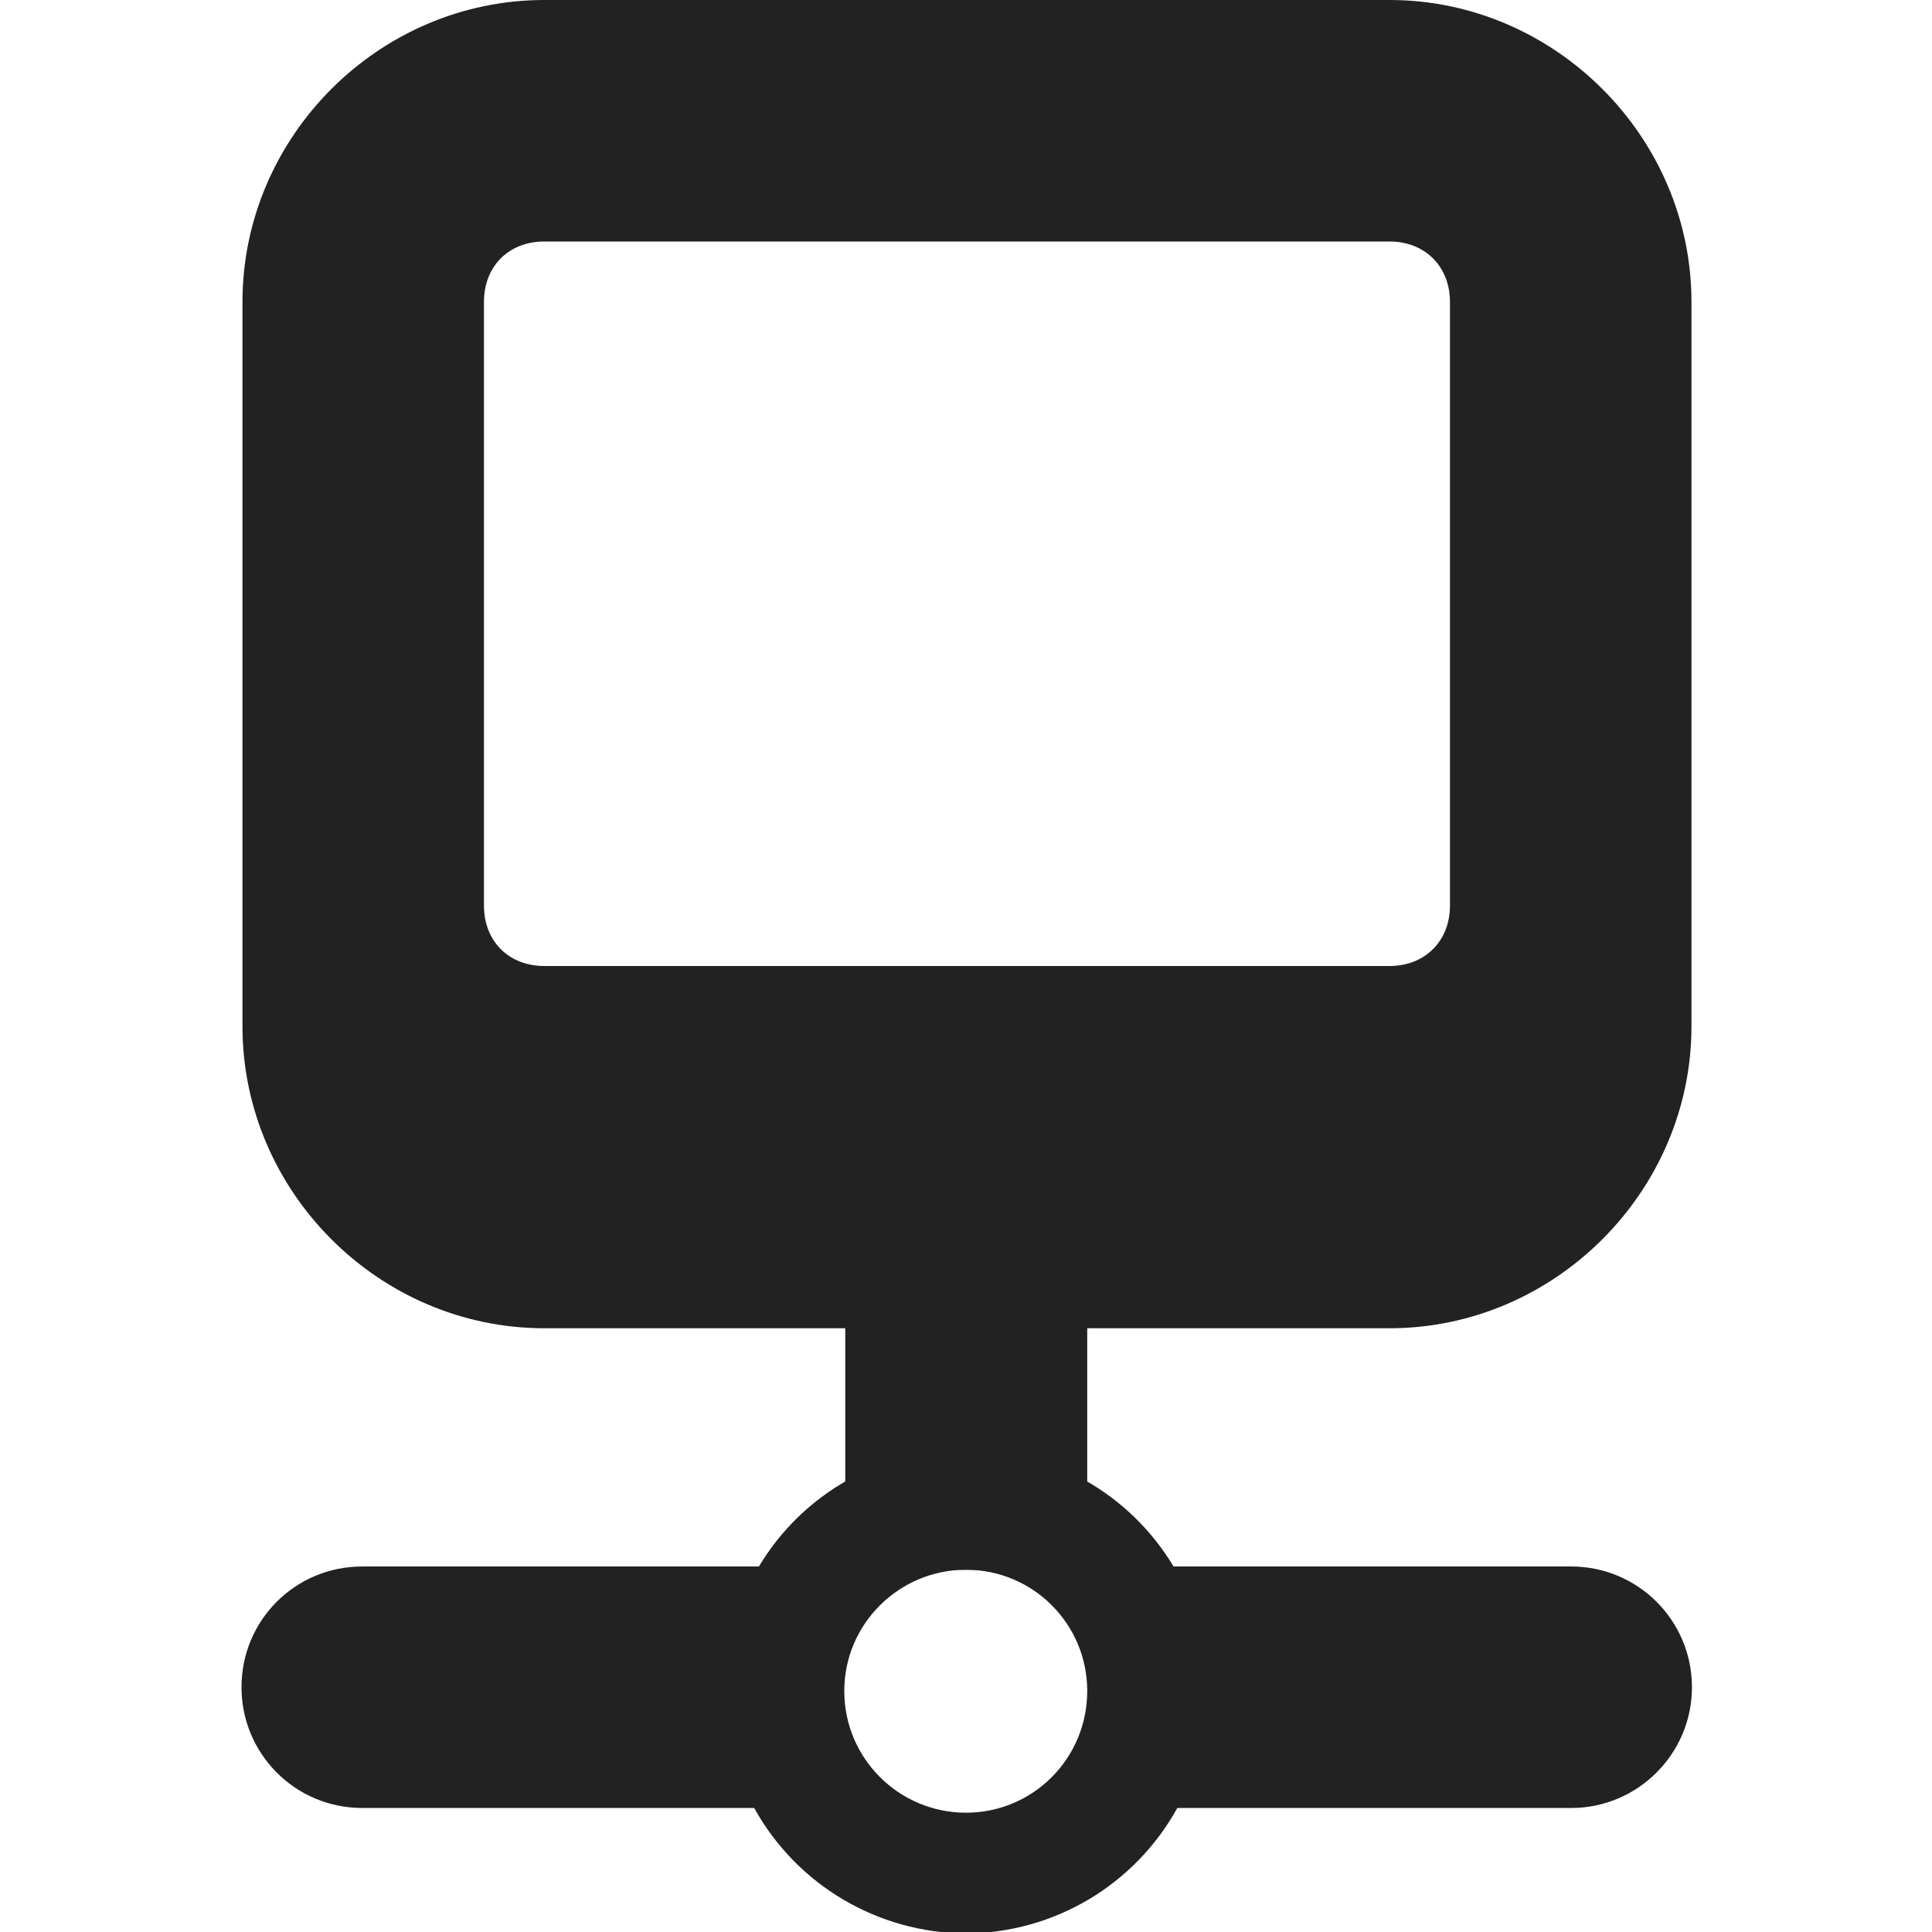
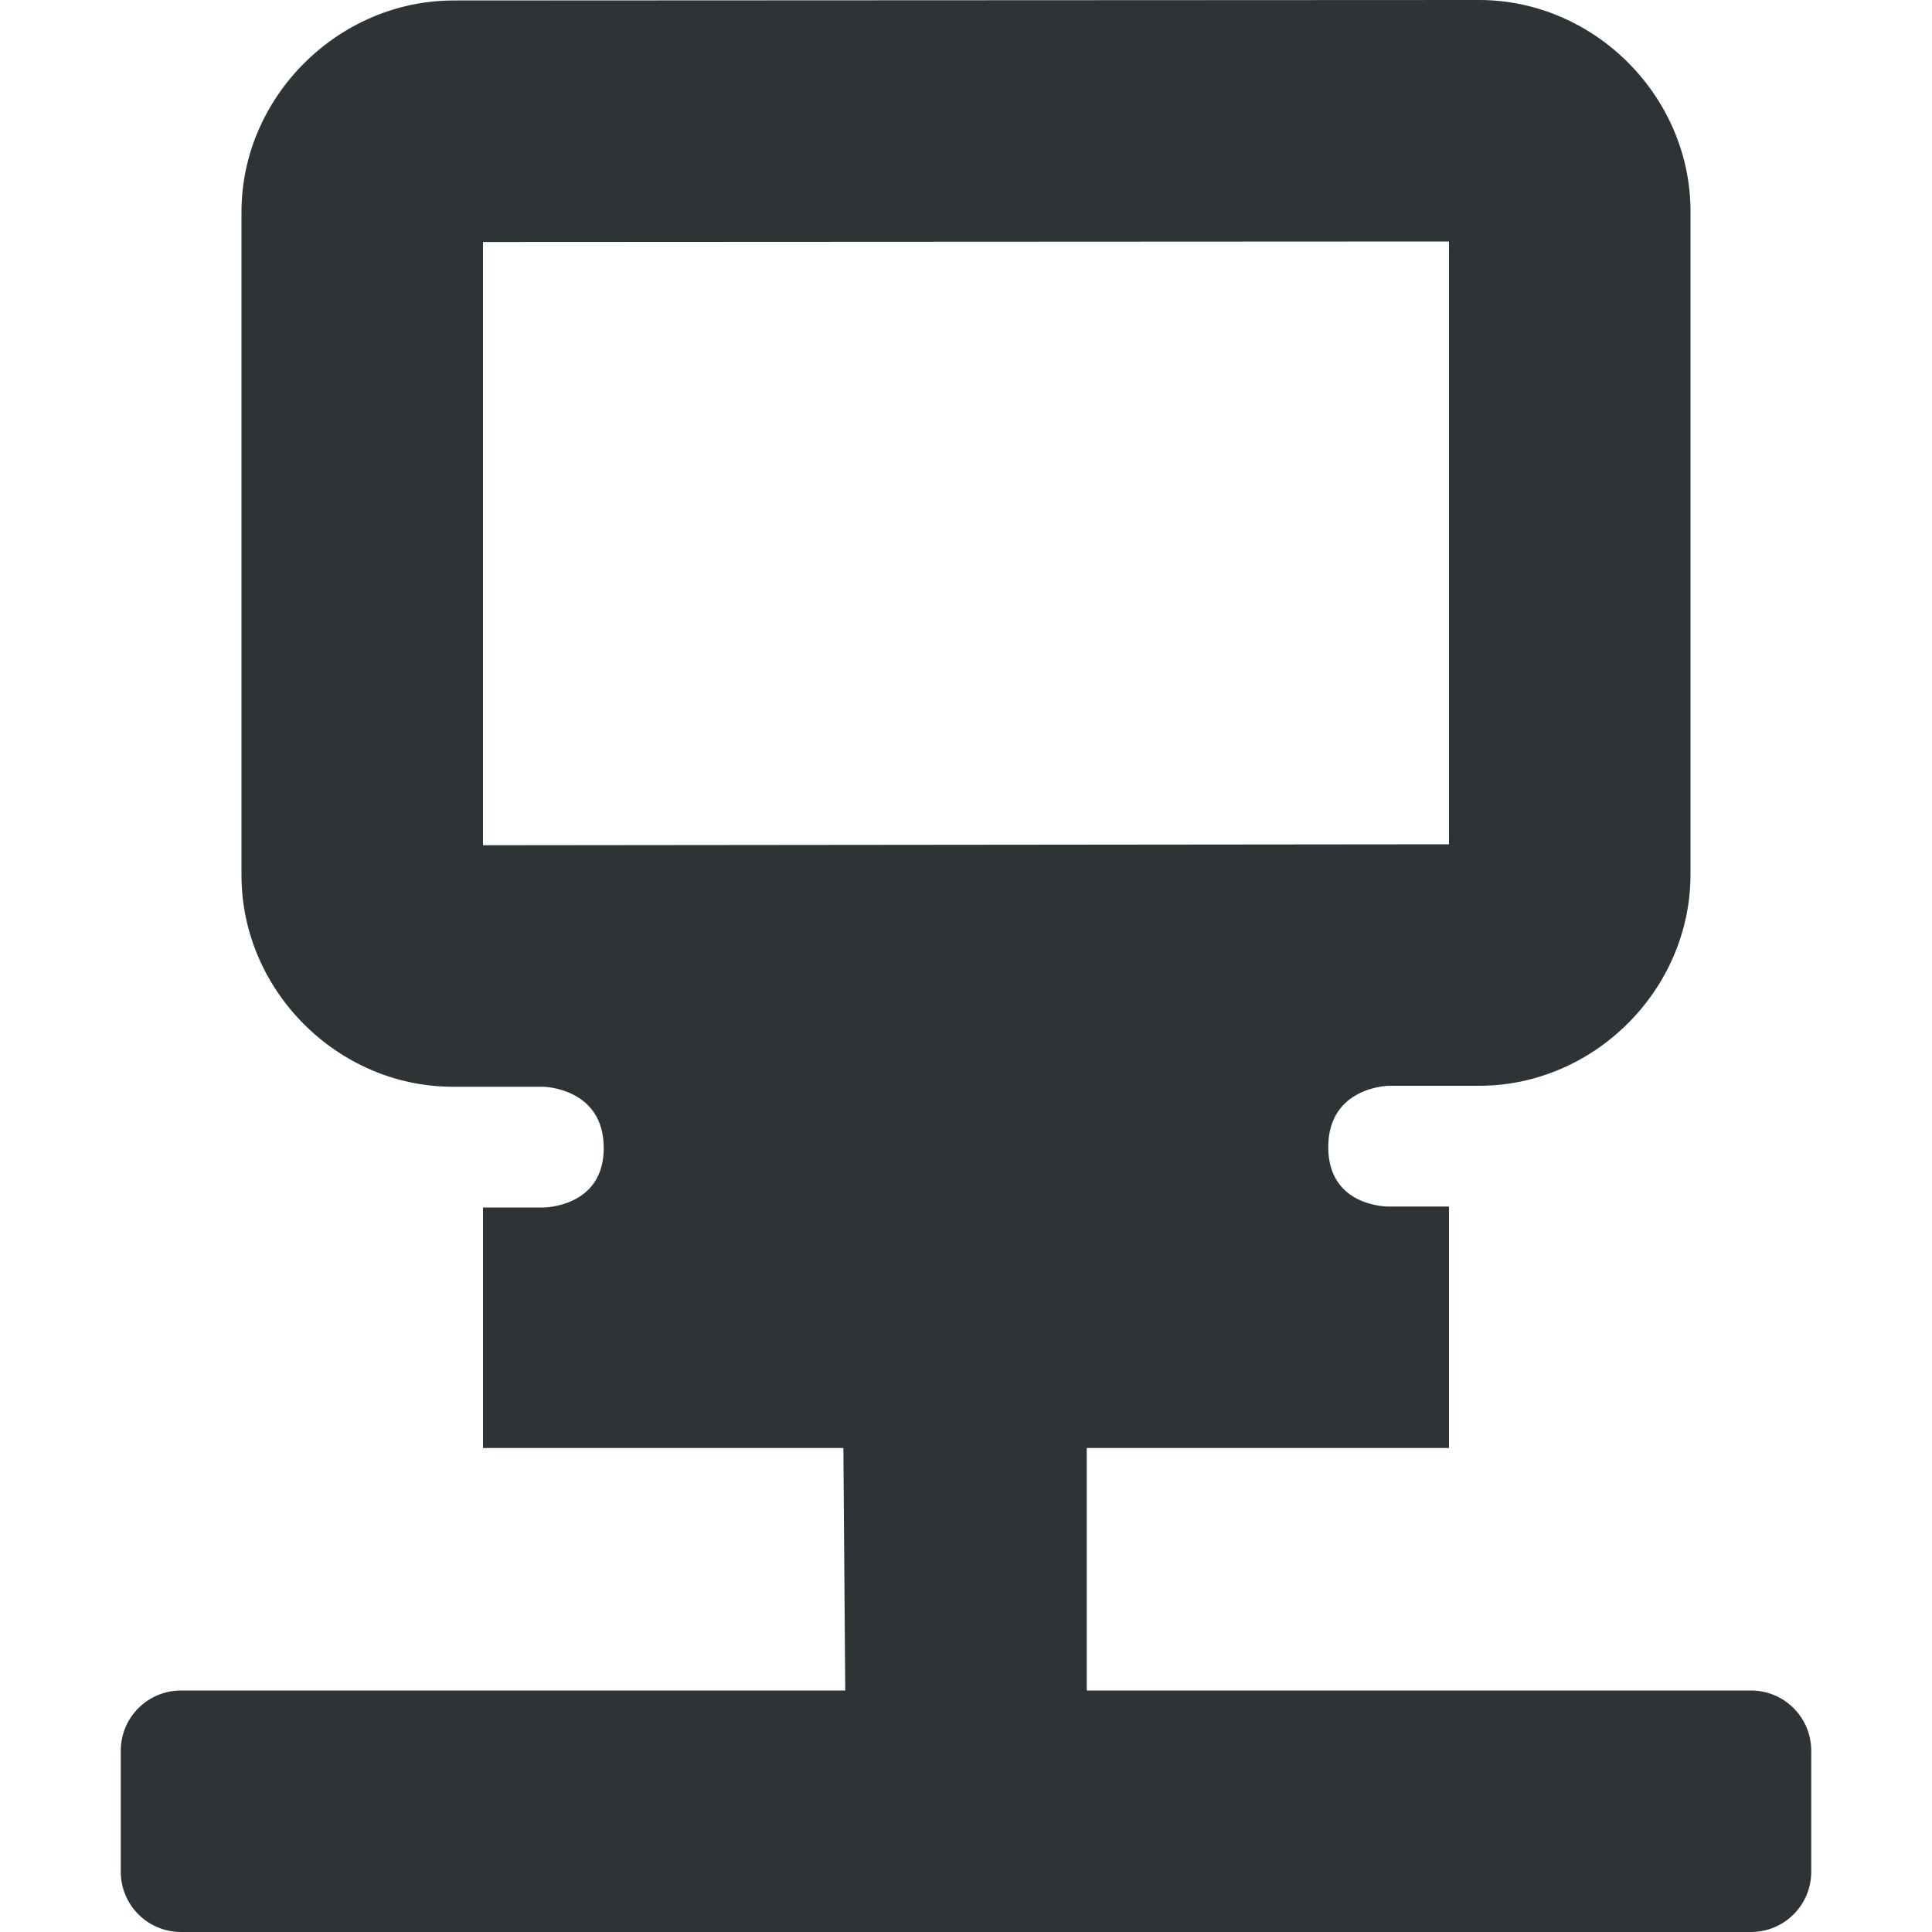
<svg xmlns="http://www.w3.org/2000/svg" height="16px" viewBox="0 0 16 16" width="16px">
-   <g fill="#222222">
-     <path d="m 8 12 c -0.703 0 -1.355 0.371 -1.715 0.973 h -3.285 c -0.555 0 -1 0.445 -1 1 c 0 0.551 0.445 1 1 1 h 3.246 c 0.352 0.637 1.023 1.035 1.754 1.039 c 0.73 -0.004 1.398 -0.402 1.75 -1.039 h 3.262 c 0.551 0 1 -0.449 1 -1 c 0 -0.555 -0.449 -1 -1 -1 h -3.293 c -0.363 -0.605 -1.016 -0.973 -1.719 -0.973 z m 0 1 c 0.555 0 1.004 0.449 1.004 1.004 c 0 0.559 -0.449 1.008 -1.004 1.008 s -1.008 -0.449 -1.008 -1.008 c 0 -0.555 0.453 -1.004 1.008 -1.004 z m 0 0" />
-     <path d="m 7 10 h 2.004 v 3 h -2.004 z m 0 0" />
-     <path d="m 4.508 0 c -1.371 0 -2.5 1.133 -2.5 2.5 v 6 c 0 1.367 1.129 2.5 2.5 2.5 h 7 c 1.367 0 2.5 -1.133 2.5 -2.5 v -6 c 0 -1.367 -1.133 -2.5 -2.5 -2.5 z m 0 2 h 7 c 0.293 0 0.5 0.207 0.5 0.5 v 5 c 0 0.293 -0.207 0.5 -0.5 0.5 h -7 c -0.297 0 -0.5 -0.207 -0.5 -0.5 v -5 c 0 -0.293 0.203 -0.5 0.5 -0.5 z m 0 0" />
+   <g fill="#2e3436">
+     <path d="m 3.75 0.004 c -0.953 0.004 -1.75 0.801 -1.75 1.75 v 5.496 c 0 0.953 0.797 1.75 1.75 1.75 h 0.75 s 0.5 0.008 0.5 0.508 c 0 0.492 -0.5 0.492 -0.5 0.492 h -0.5 v 1.992 h 8 v -2 h -0.5 s -0.5 0.008 -0.5 -0.492 s 0.5 -0.508 0.5 -0.508 h 0.75 c 0.953 0 1.75 -0.797 1.75 -1.75 v -5.492 c 0 -0.953 -0.797 -1.75 -1.75 -1.75 z m 0.25 2 l 8 -0.004 v 4.992 l -8 0.008 z m 0 0" />
+     <path d="m 6.969 10.004 l 0.031 3.996 h -5.5 c -0.277 0 -0.5 0.223 -0.5 0.5 v 1 c 0 0.277 0.223 0.5 0.5 0.5 h 13 c 0.277 0 0.5 -0.223 0.5 -0.5 v -1 c 0 -0.277 -0.223 -0.5 -0.5 -0.5 h -5.5 v -4 z m 0 0" fill-rule="evenodd" />
  </g>
</svg>
